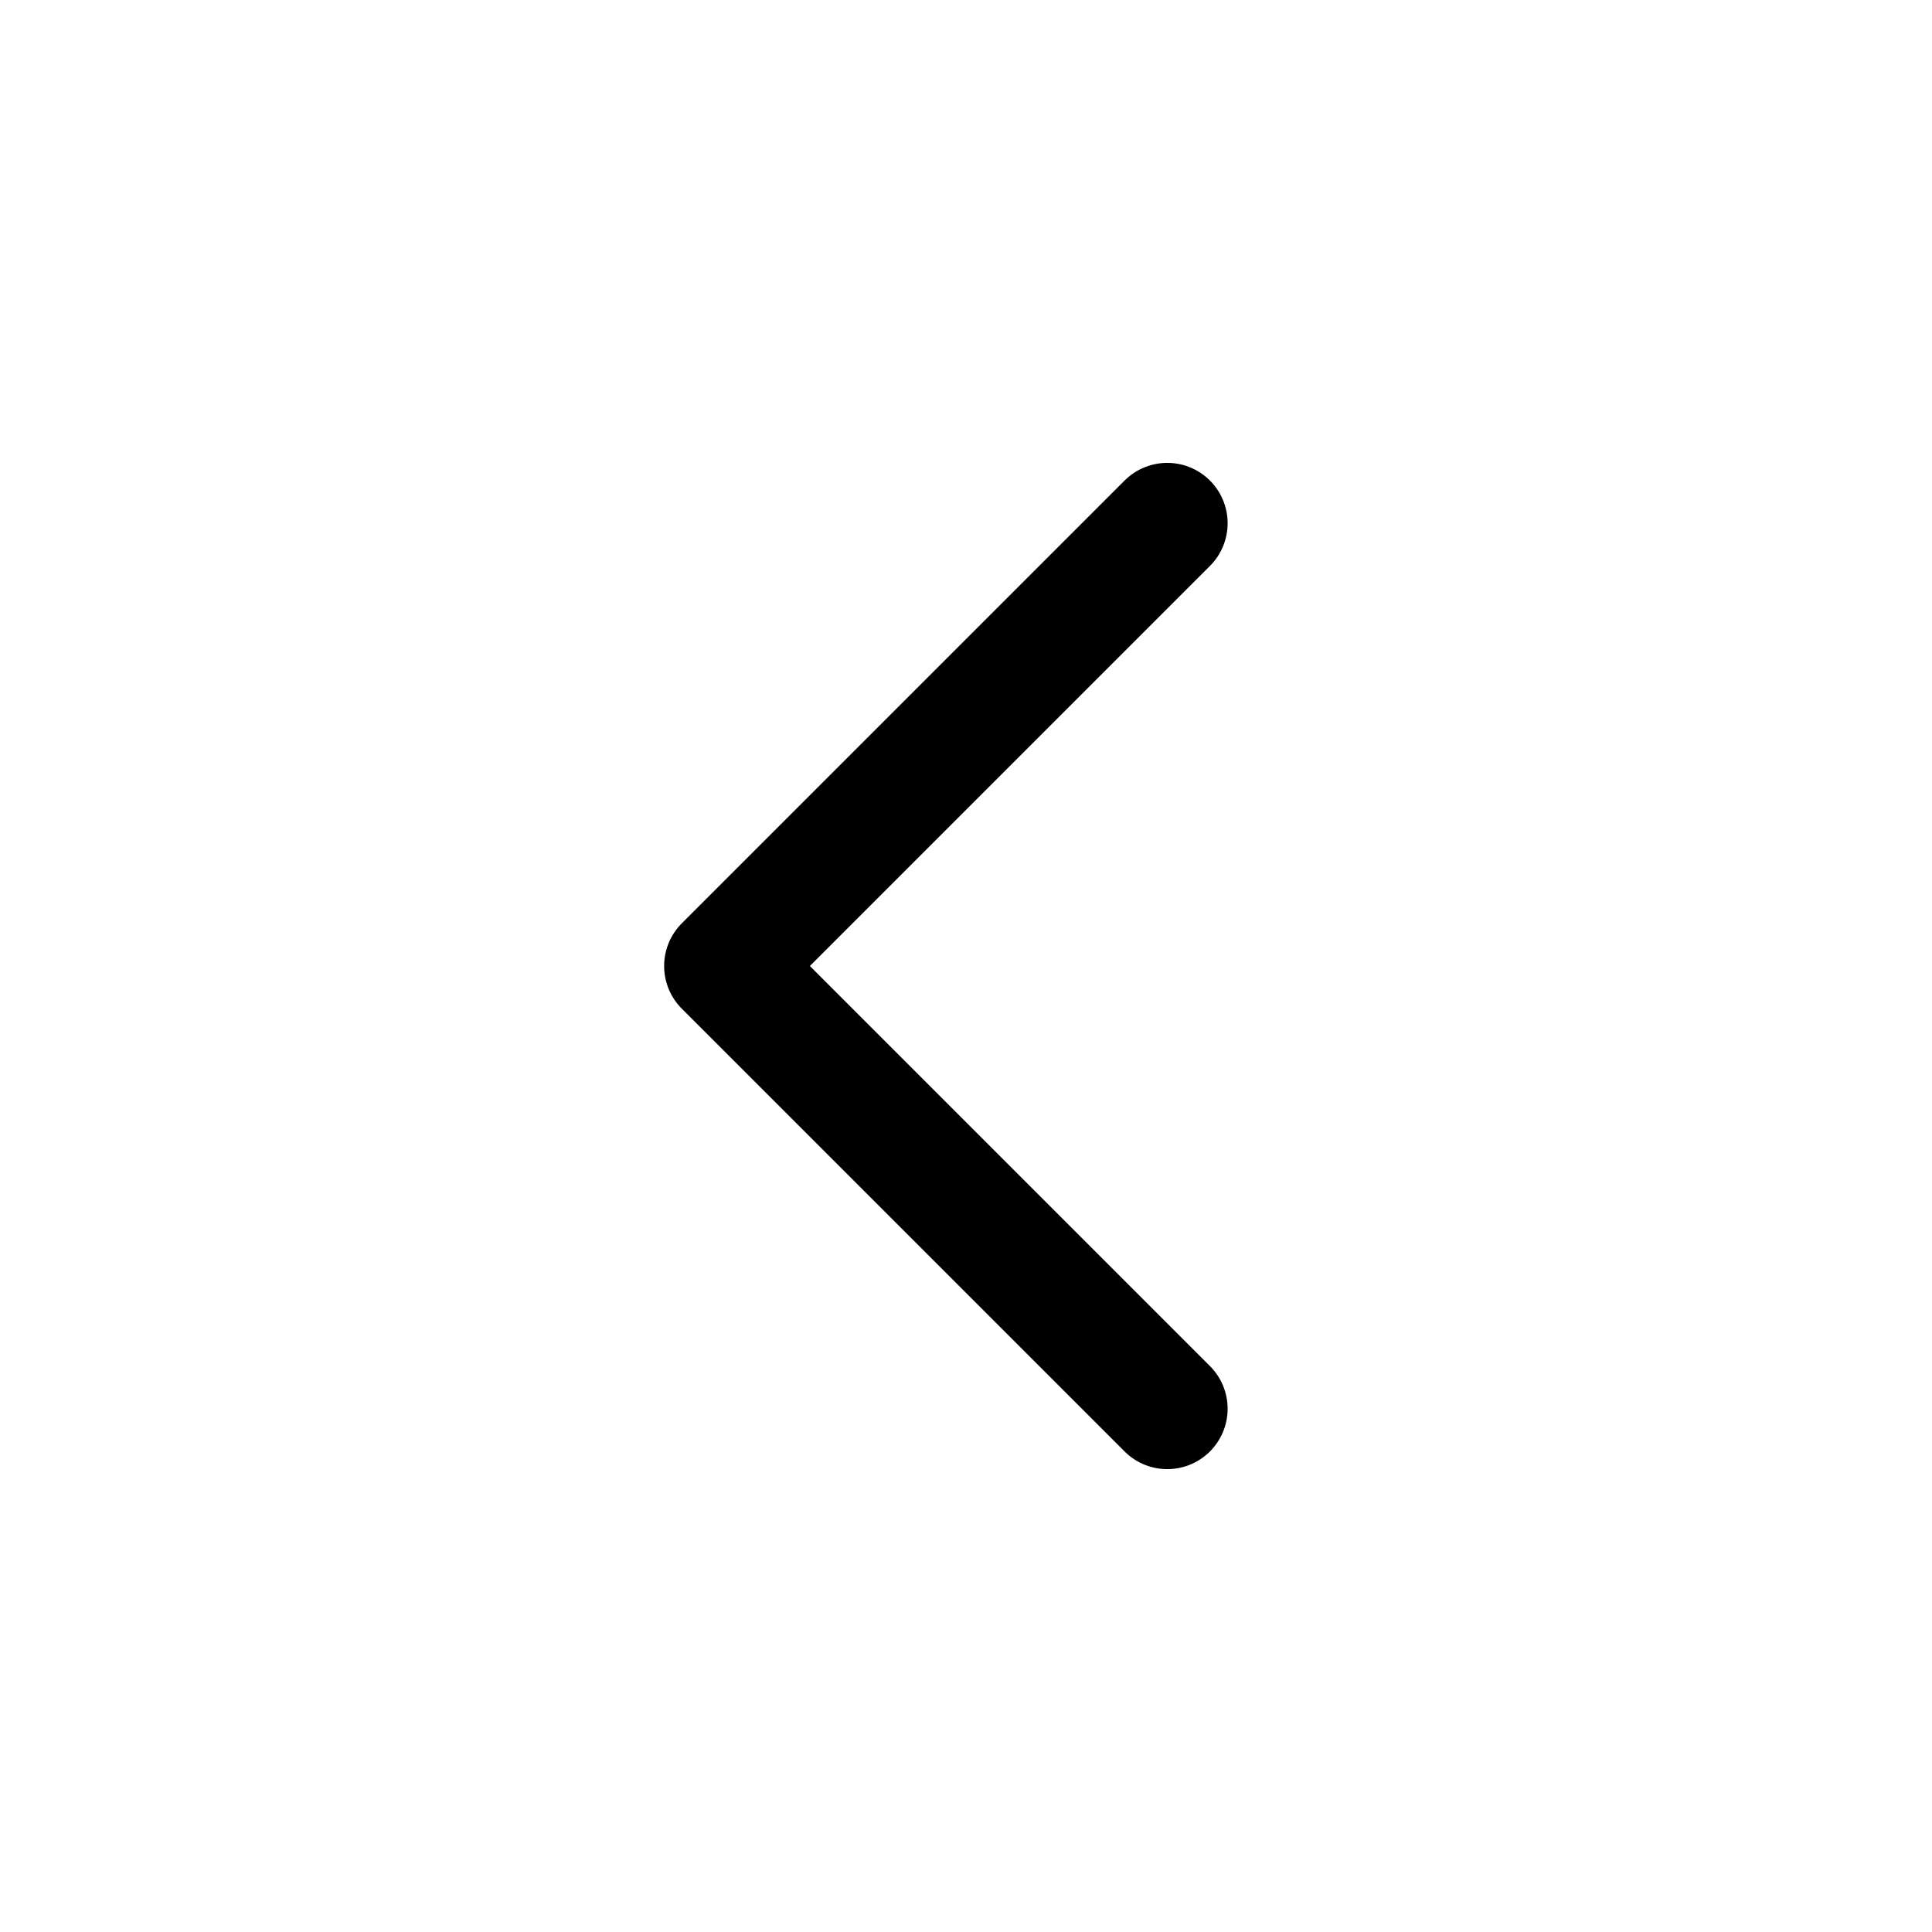
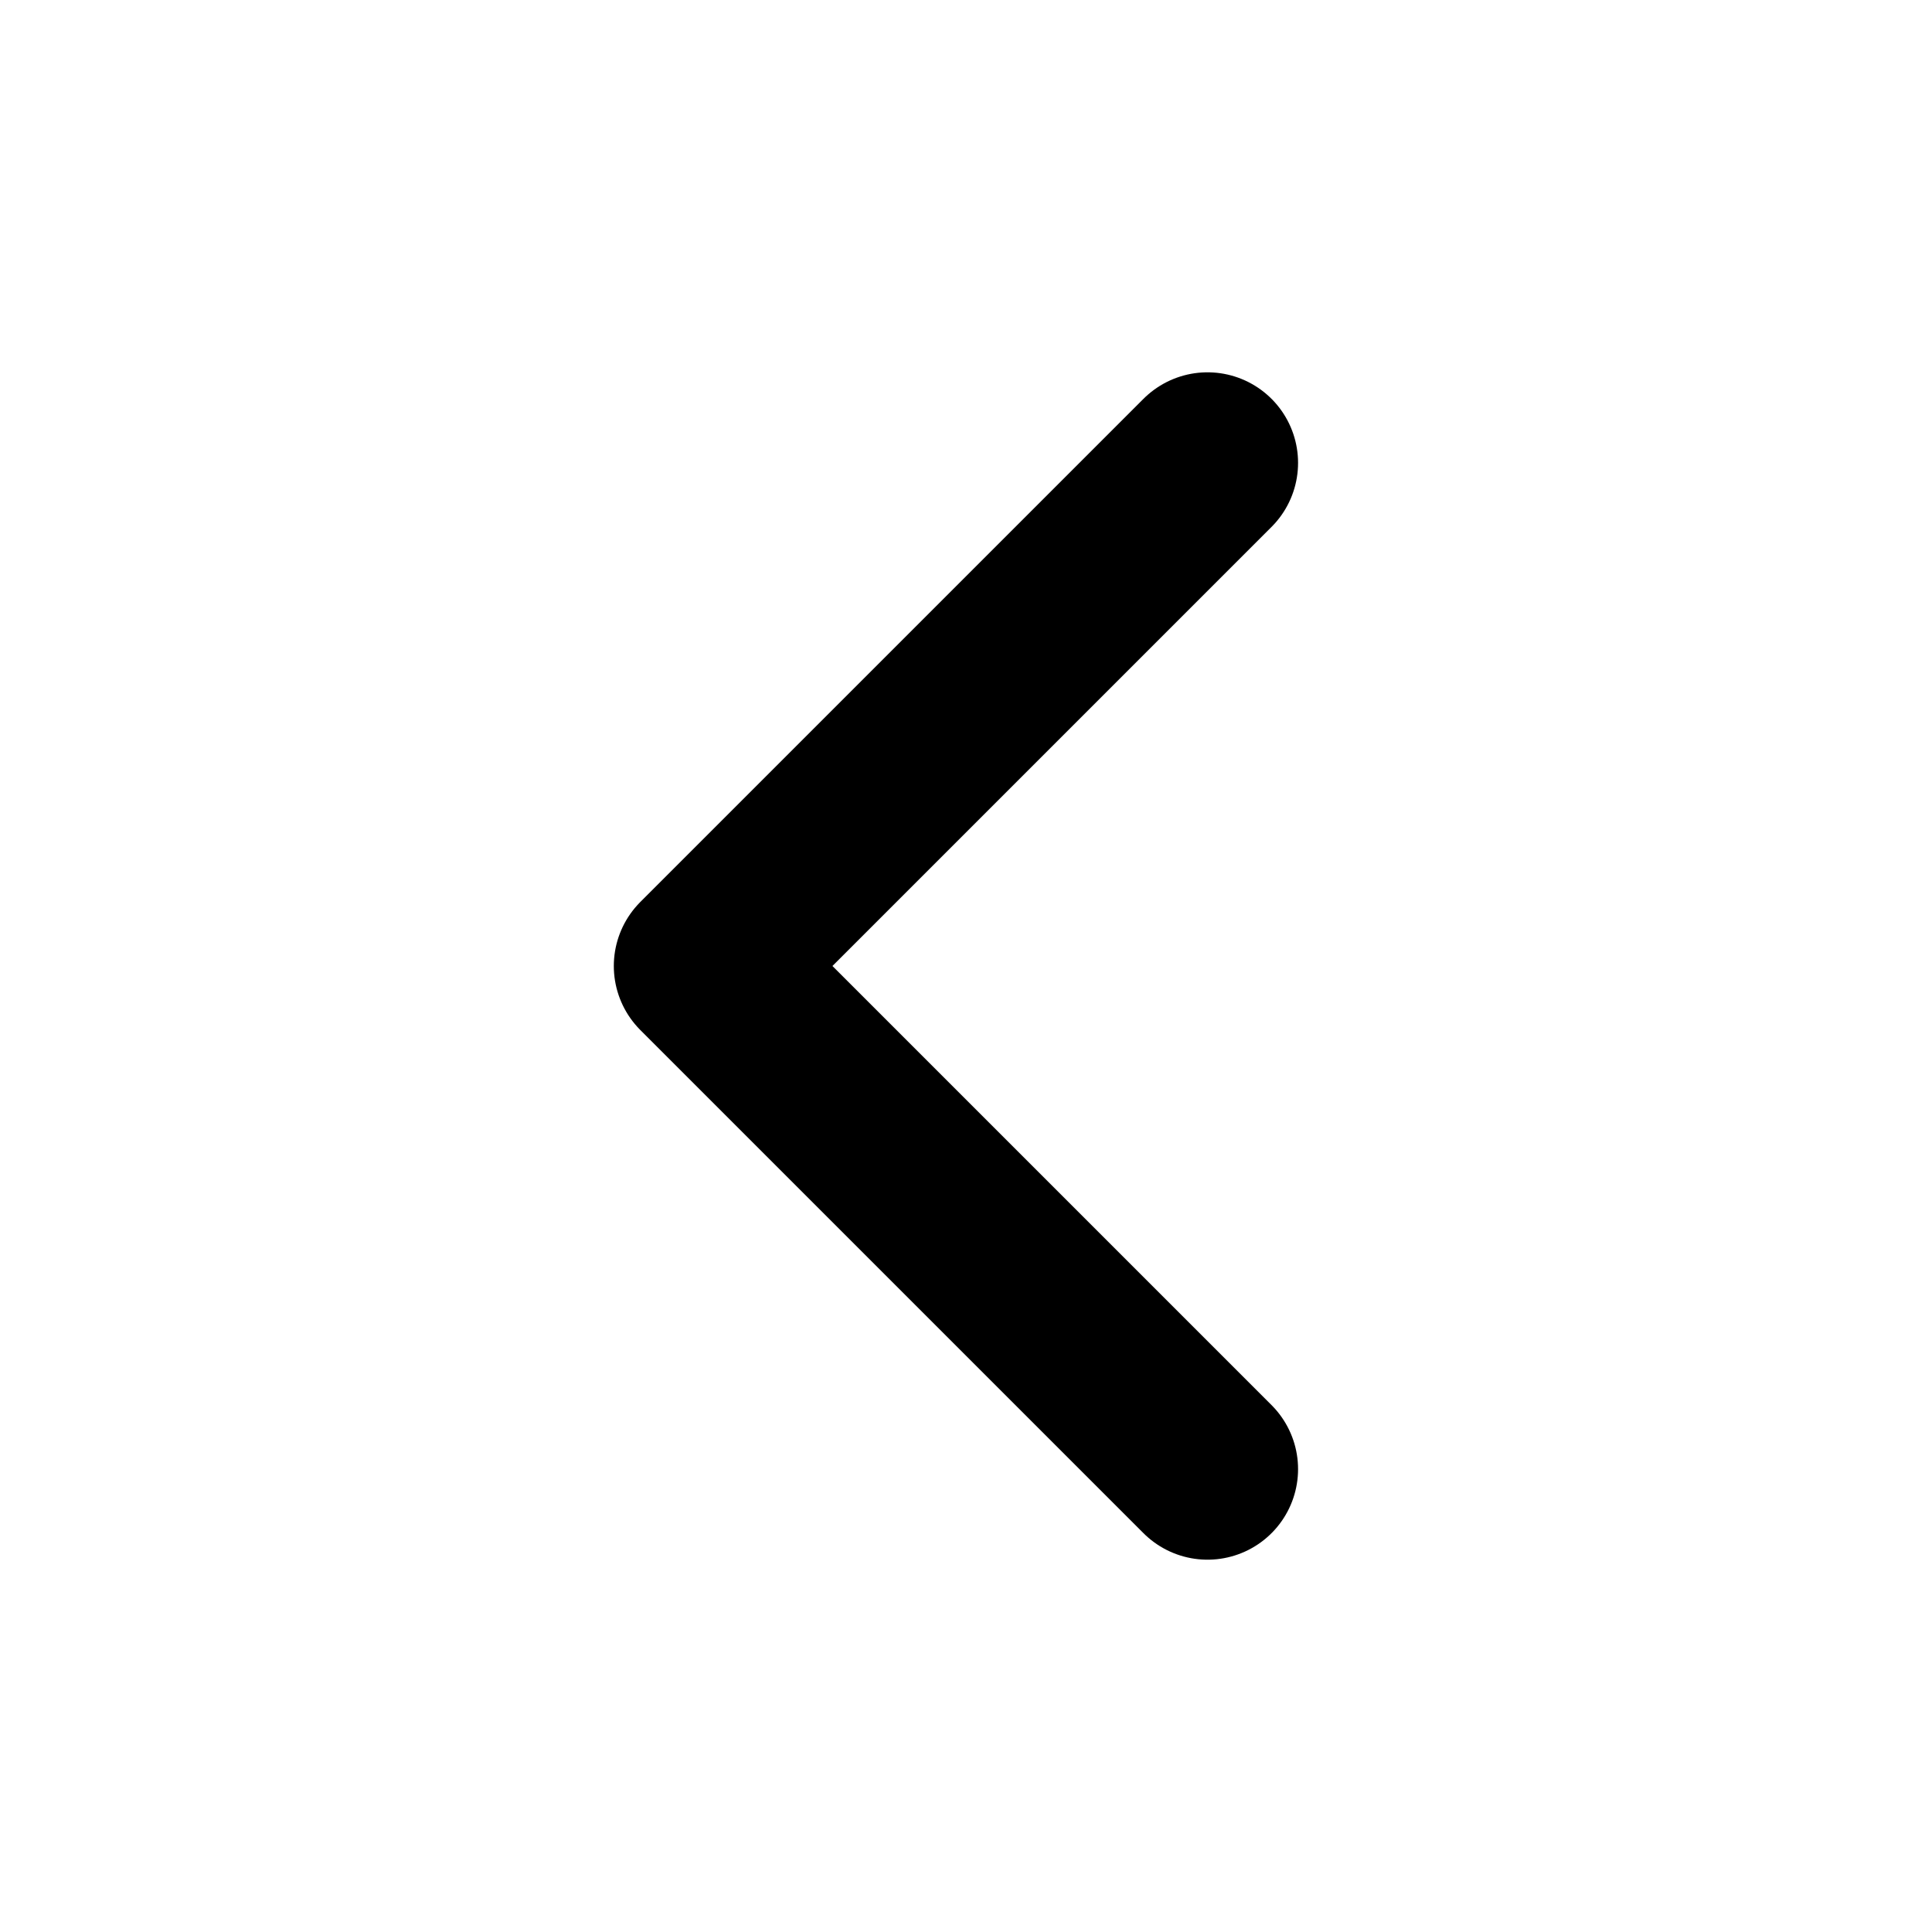
<svg xmlns="http://www.w3.org/2000/svg" width="24" height="24" viewBox="0 0 24 24">
-   <g fill="none" stroke="black" stroke-width="1.5" stroke-linecap="round" stroke-linejoin="round">
-     <path d="M14.5 6.5L9 12L14.5 17.5" />
+   <g fill="none" stroke="black" stroke-width="2.25" stroke-linecap="round" stroke-linejoin="round">
+     <path d="M15 5.75L8.75 12L15 18.25" />
  </g>
</svg>
